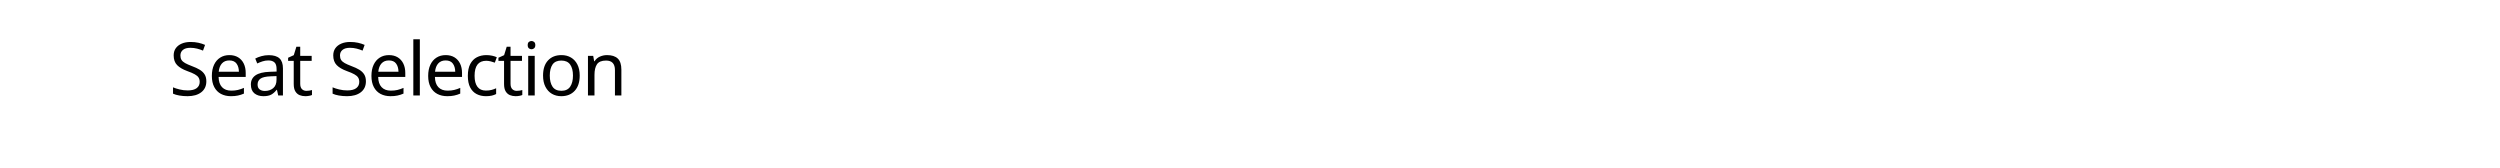
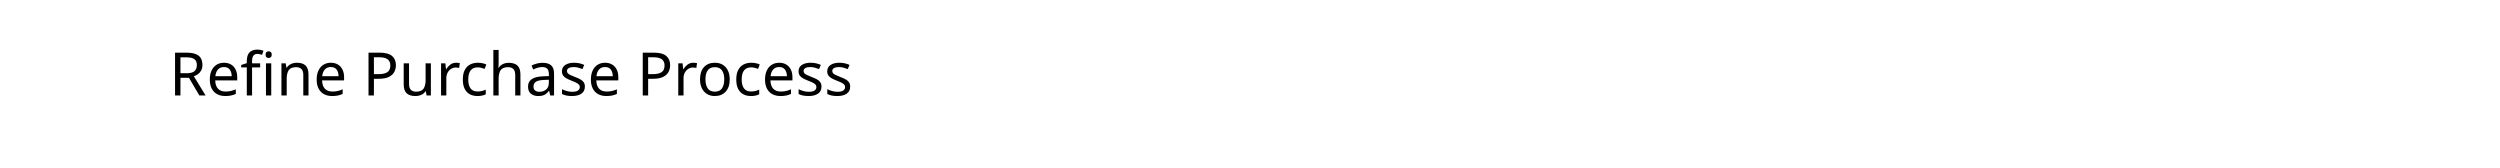
<svg xmlns="http://www.w3.org/2000/svg" version="1.1" id="图层_1" x="0px" y="0px" viewBox="0 0 1252.1 84.1" style="enable-background:new 0 0 1252.1 84.1;" xml:space="preserve">
  <style type="text/css">
	.st0{font-family:'Poppins-Medium';}
- 	.st1{font-size:37px;}
- 	.st2{letter-spacing:-1;}
+ 	.st1{font-size:30px;}
</style>
-   <text transform="matrix(1 0 0 1 84.7633 47.8004)" class="st0 st1 st2">Seat Selection</text>
+   <text transform="matrix(1 0 0 1 84.7633 47.8004)" class="st0 st1">Refine Purchase Process</text>
</svg>
